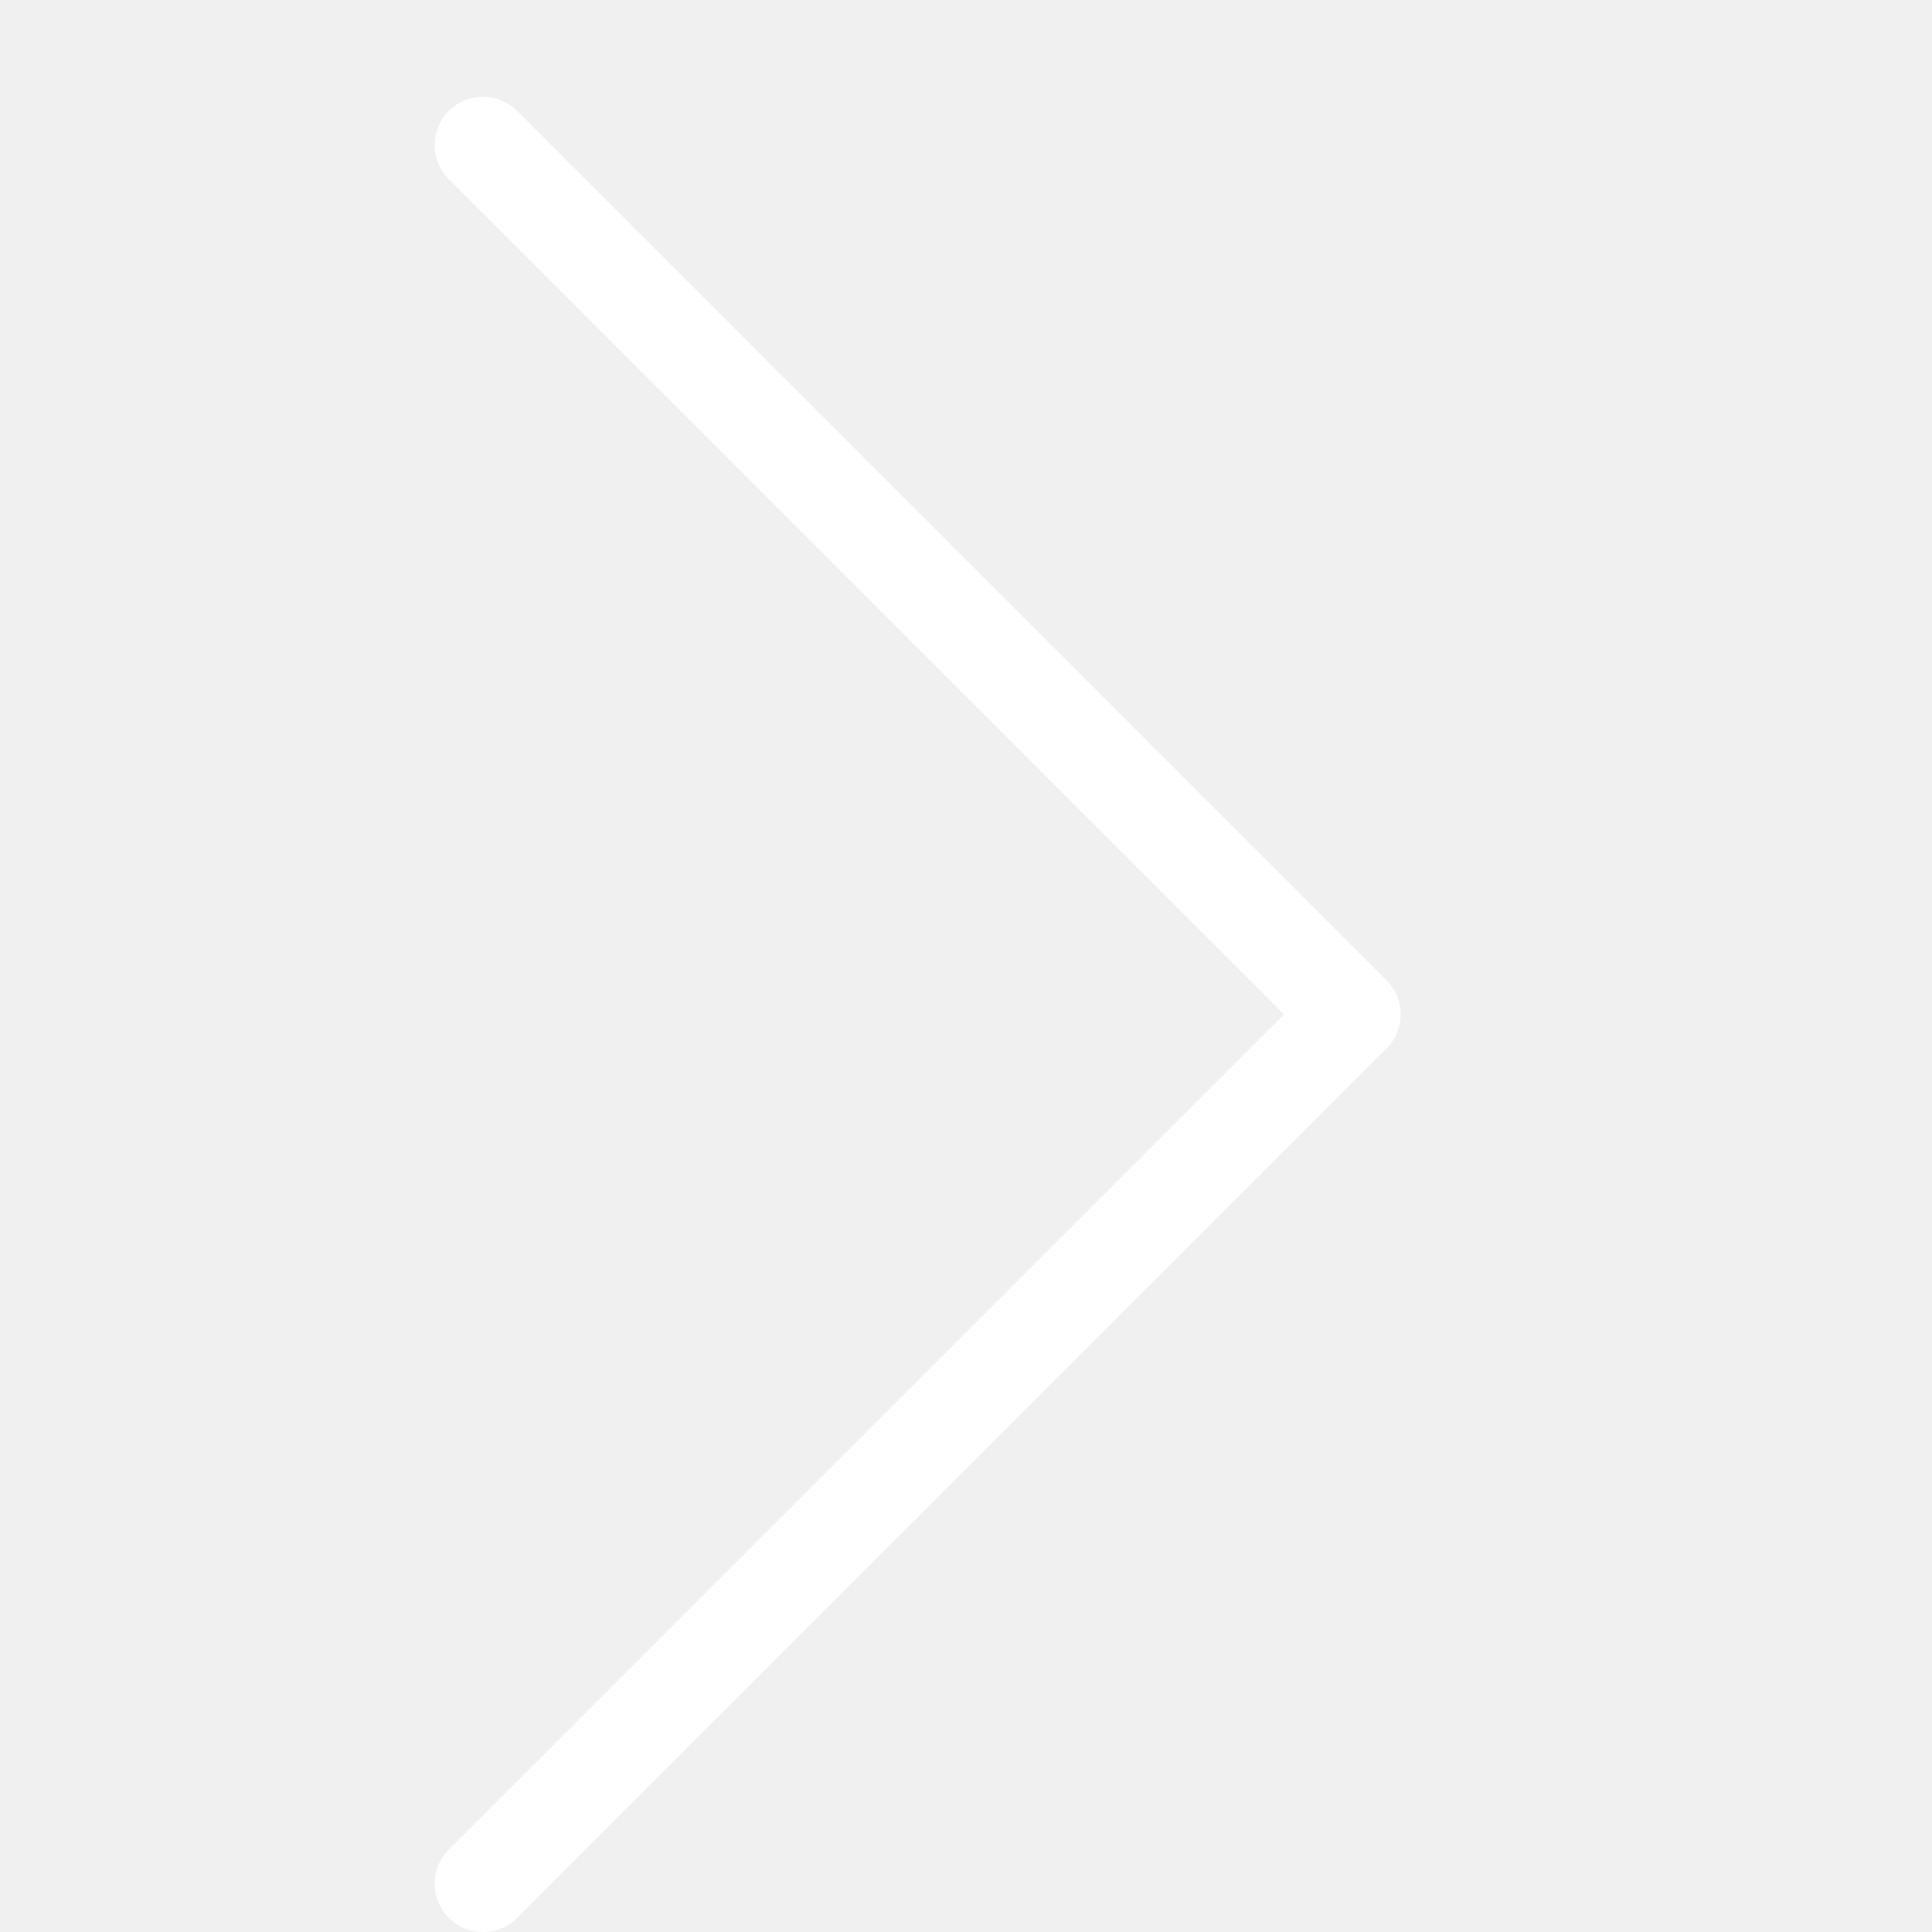
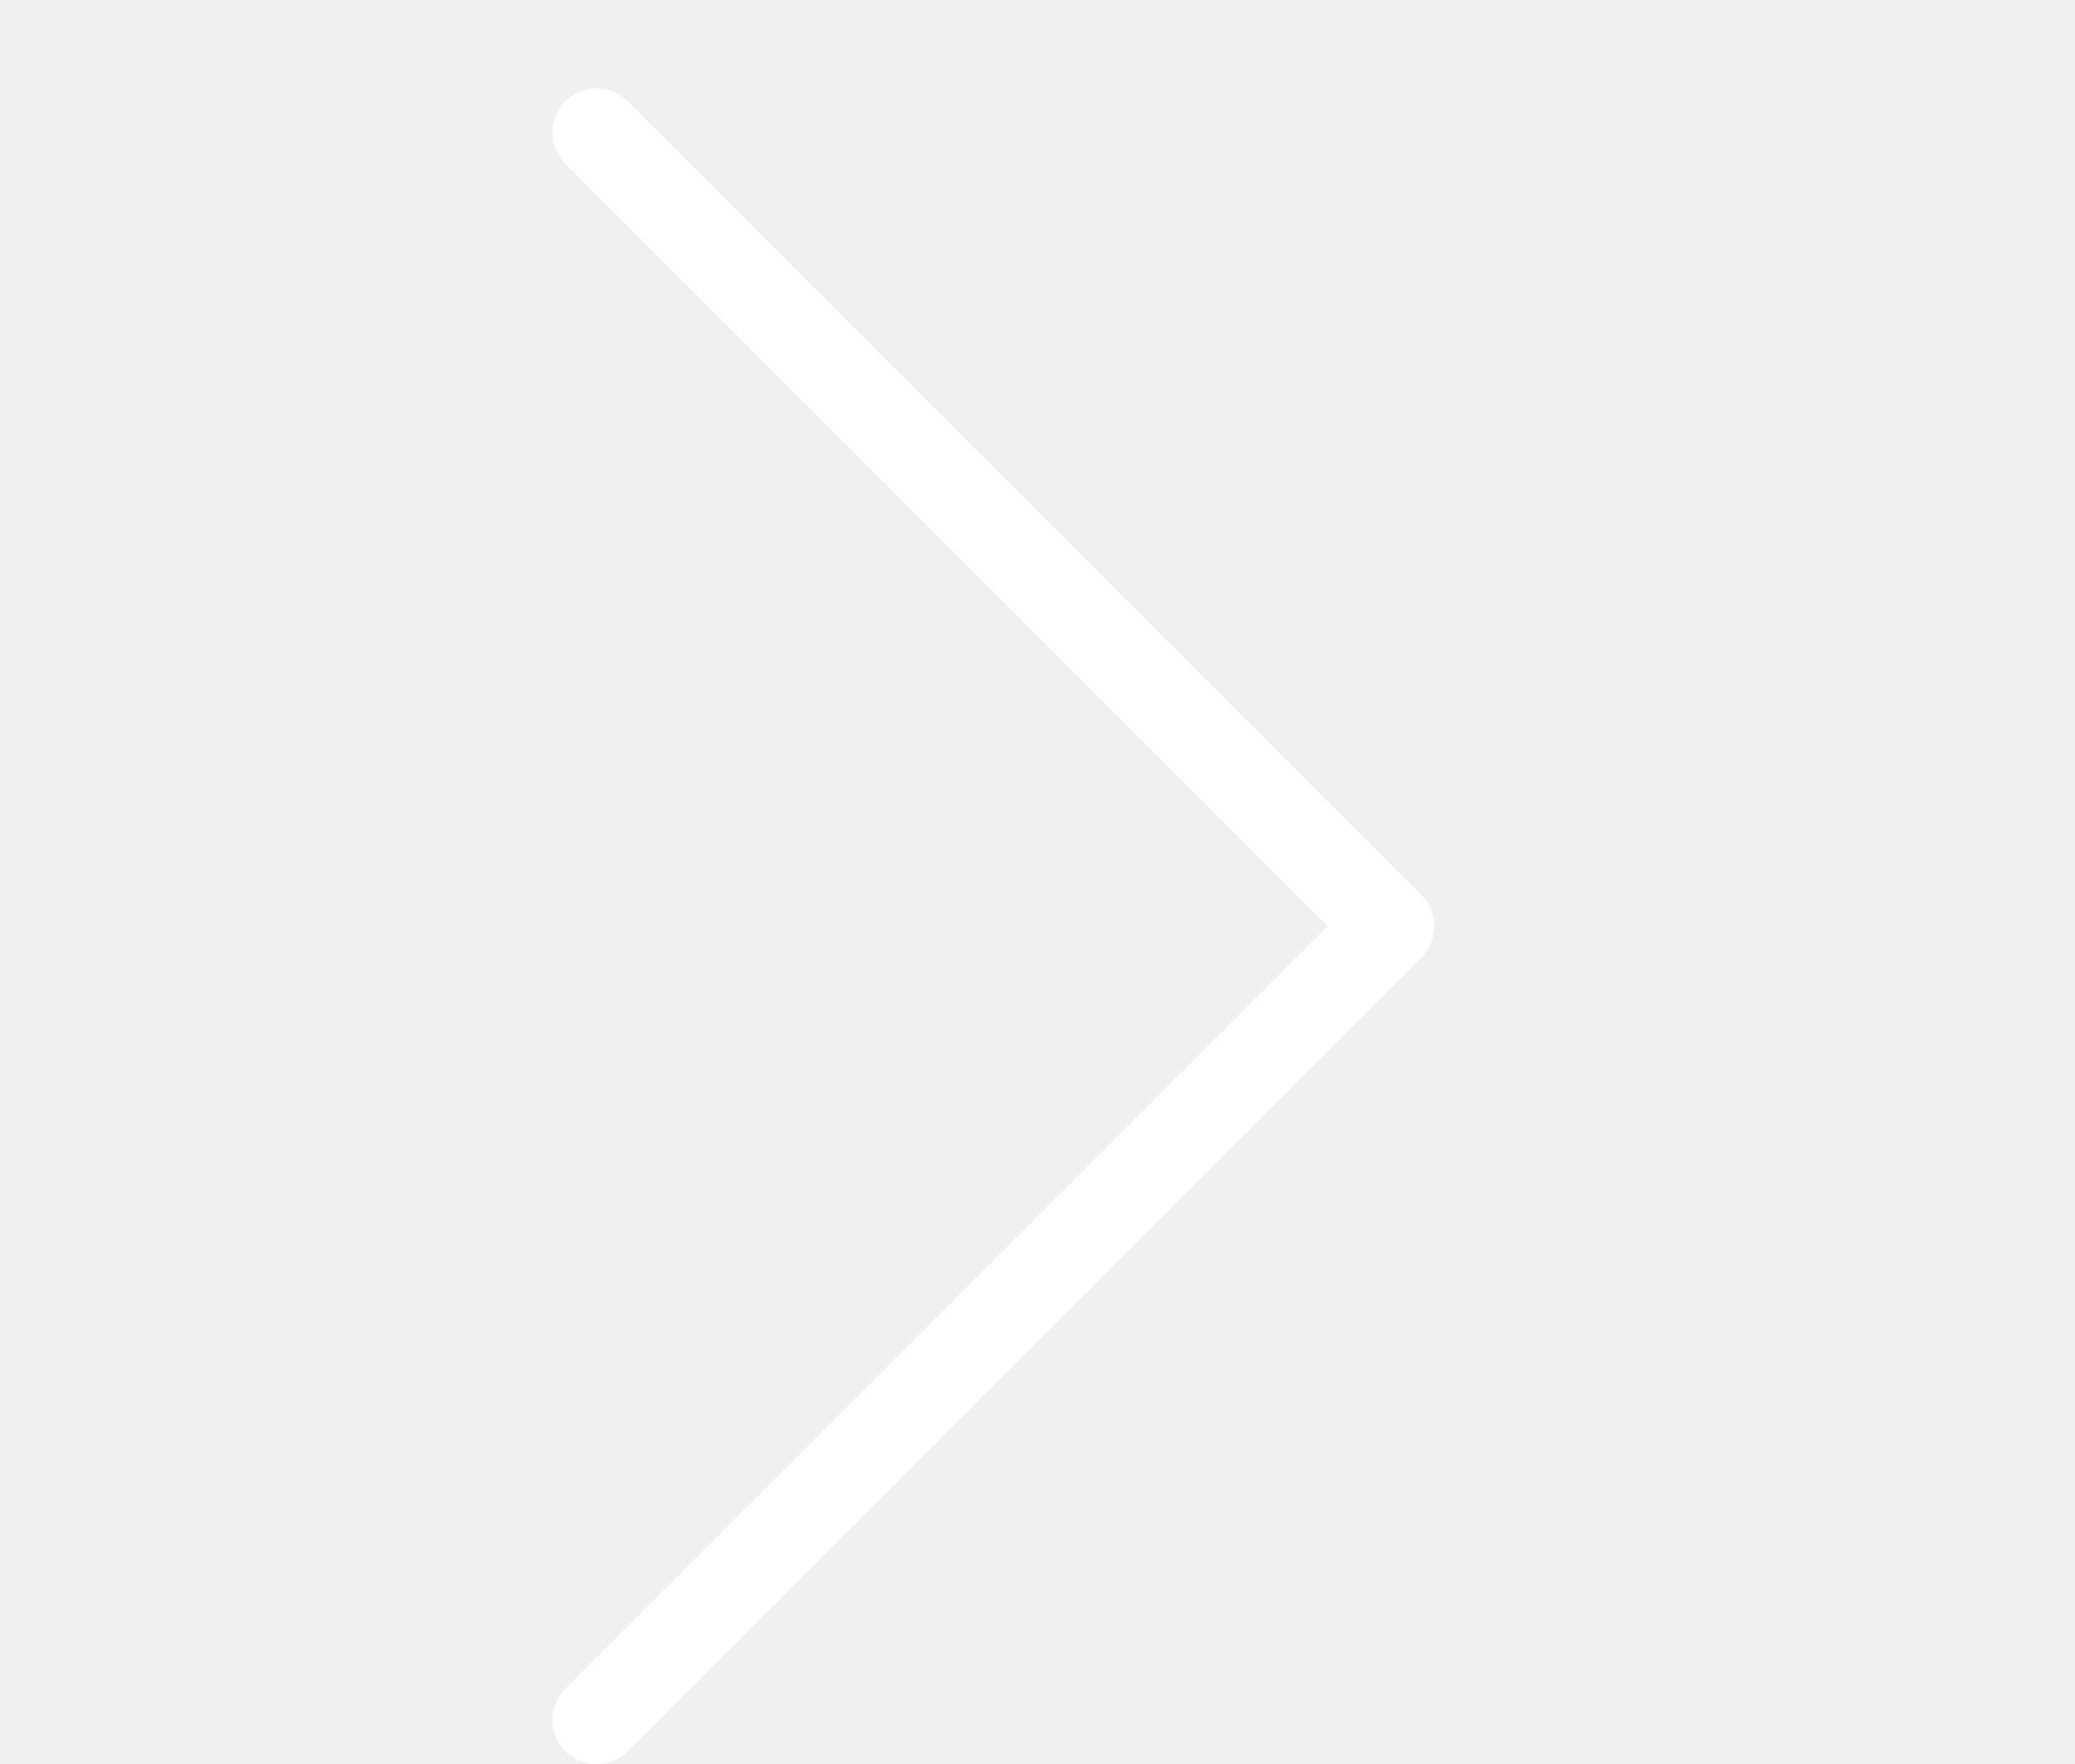
- <svg xmlns="http://www.w3.org/2000/svg" version="1.1" width="20" height="20" viewBox="0 0 20 20">
+ <svg xmlns="http://www.w3.org/2000/svg" version="1.1" width="20" height="17" viewBox="0 0 20 20">
  <path fill="#ffffff" d="M5 20c-0.128 0-0.256-0.049-0.354-0.146-0.195-0.195-0.195-0.512 0-0.707l8.646-8.646-8.646-8.646c-0.195-0.195-0.195-0.512 0-0.707s0.512-0.195 0.707 0l9 9c0.195 0.195 0.195 0.512 0 0.707l-9 9c-0.098 0.098-0.226 0.146-0.354 0.146z" />
</svg>
